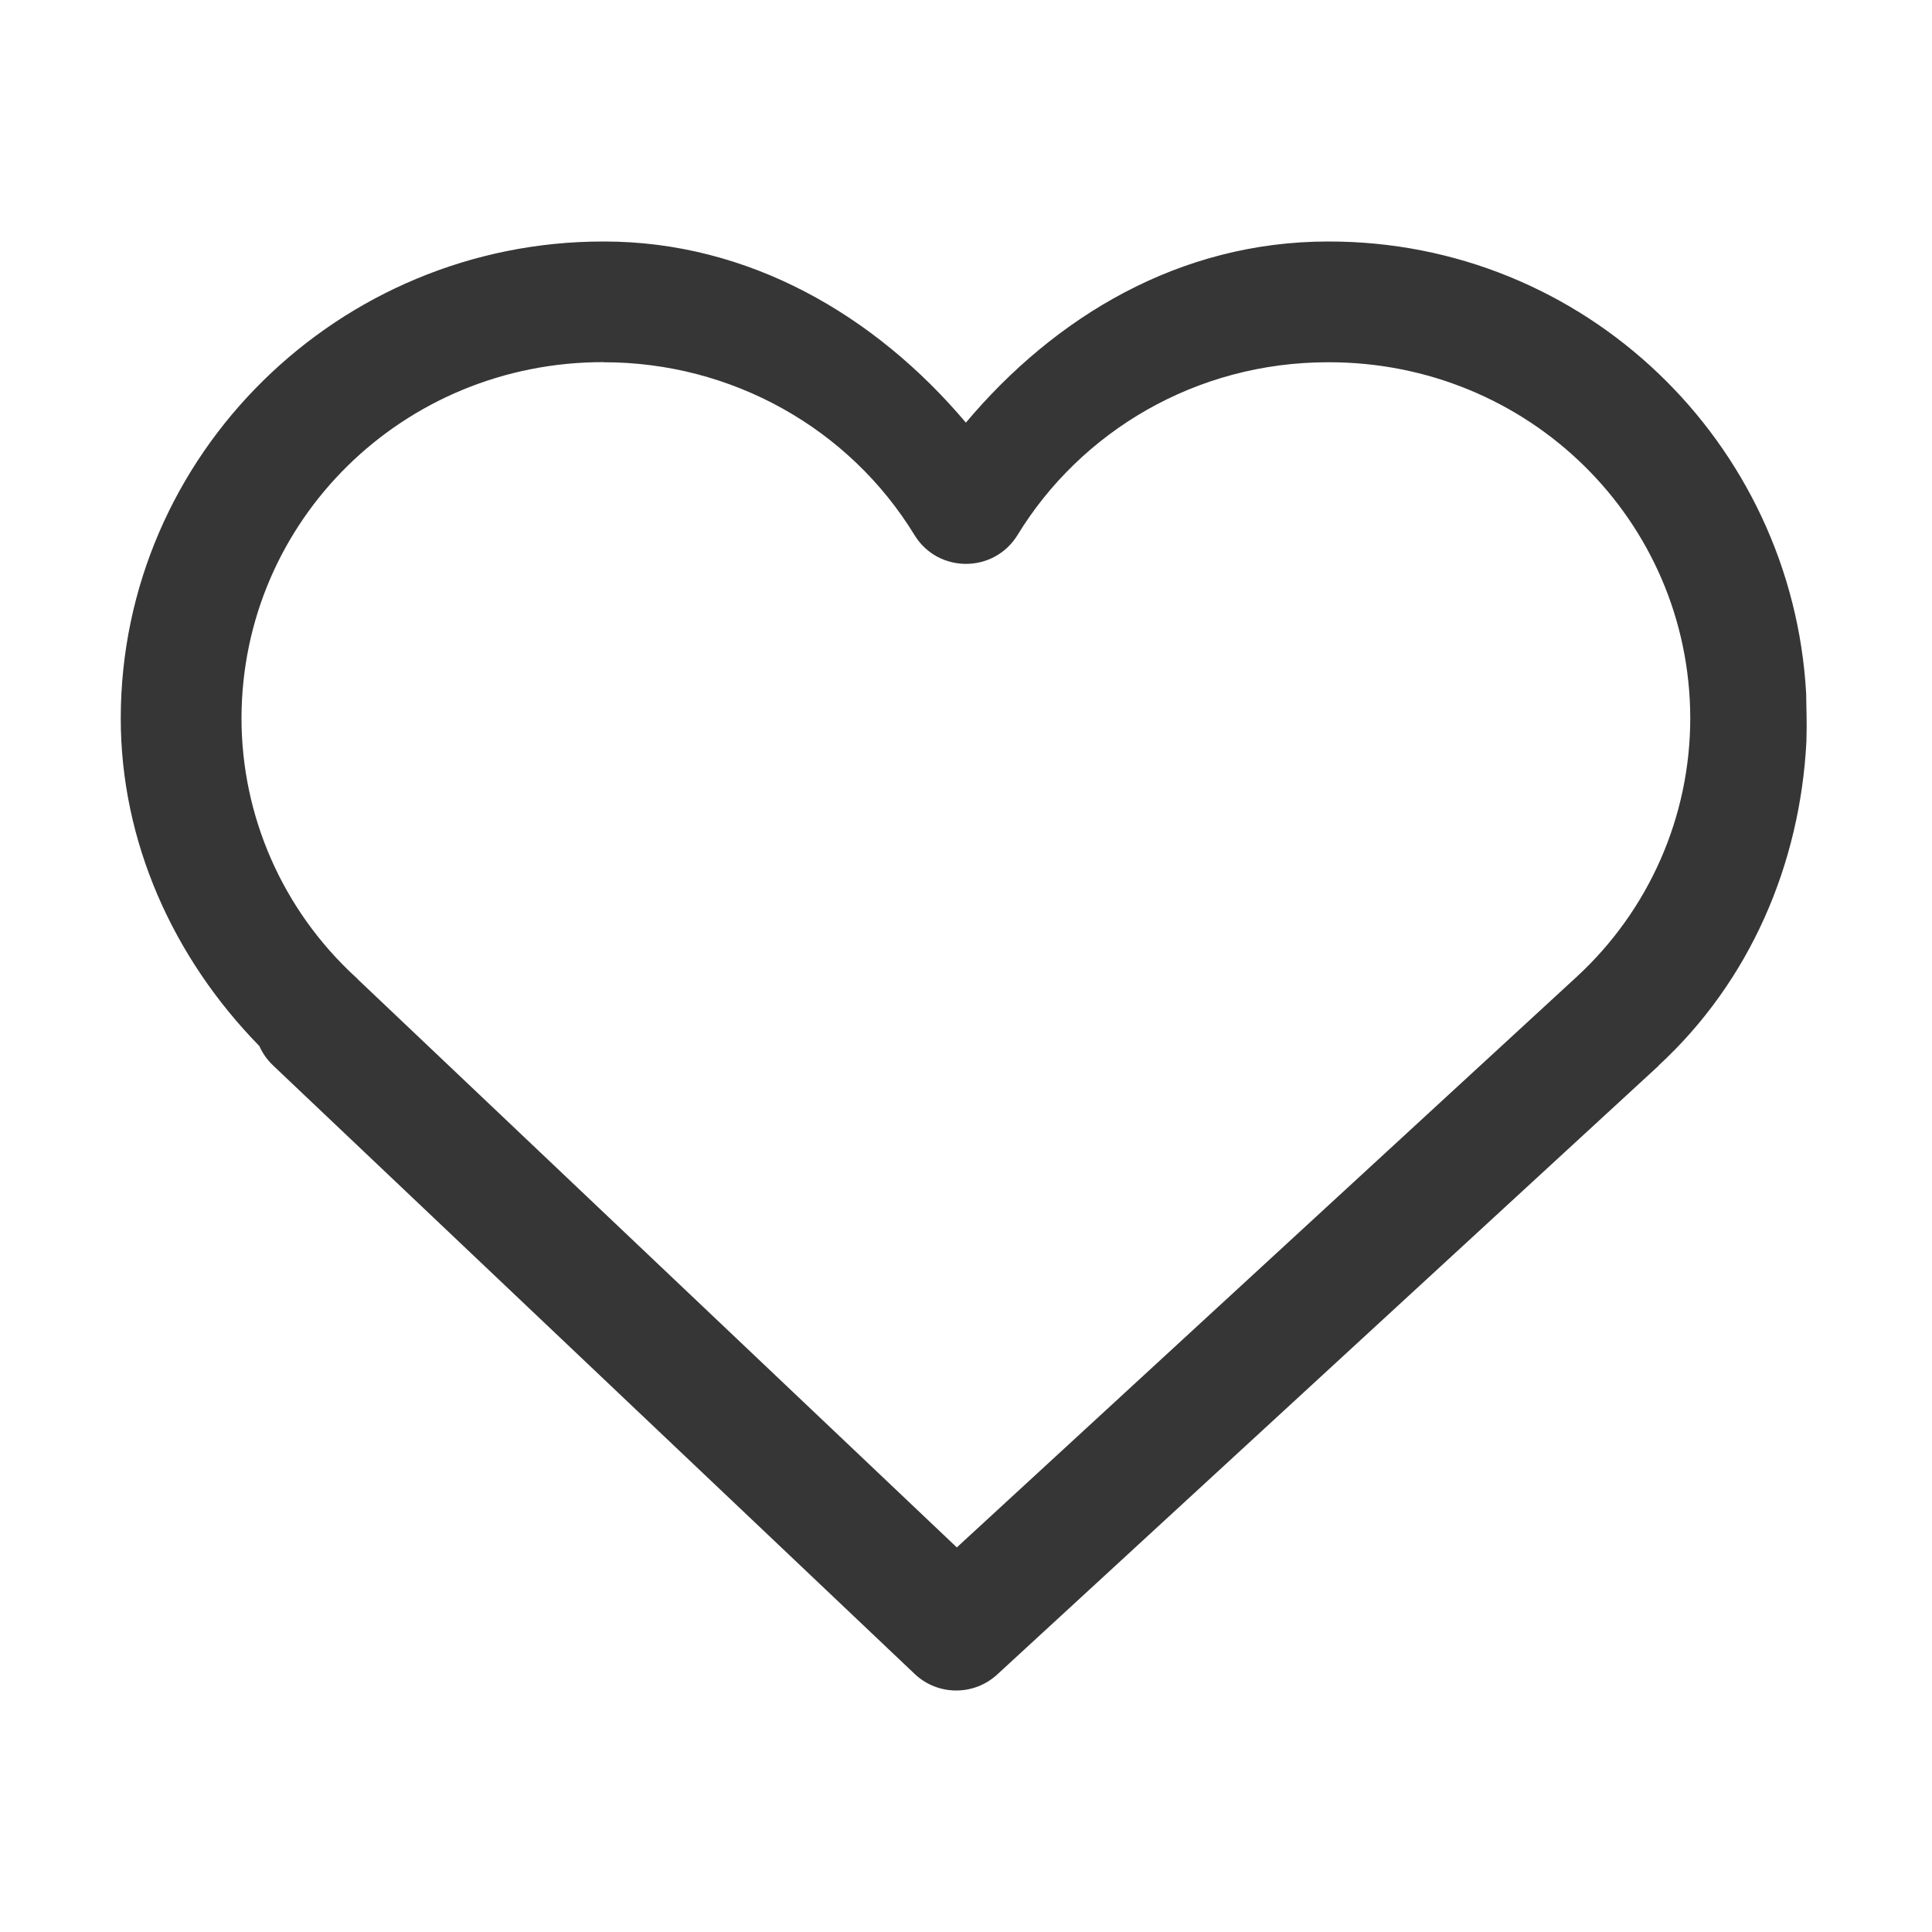
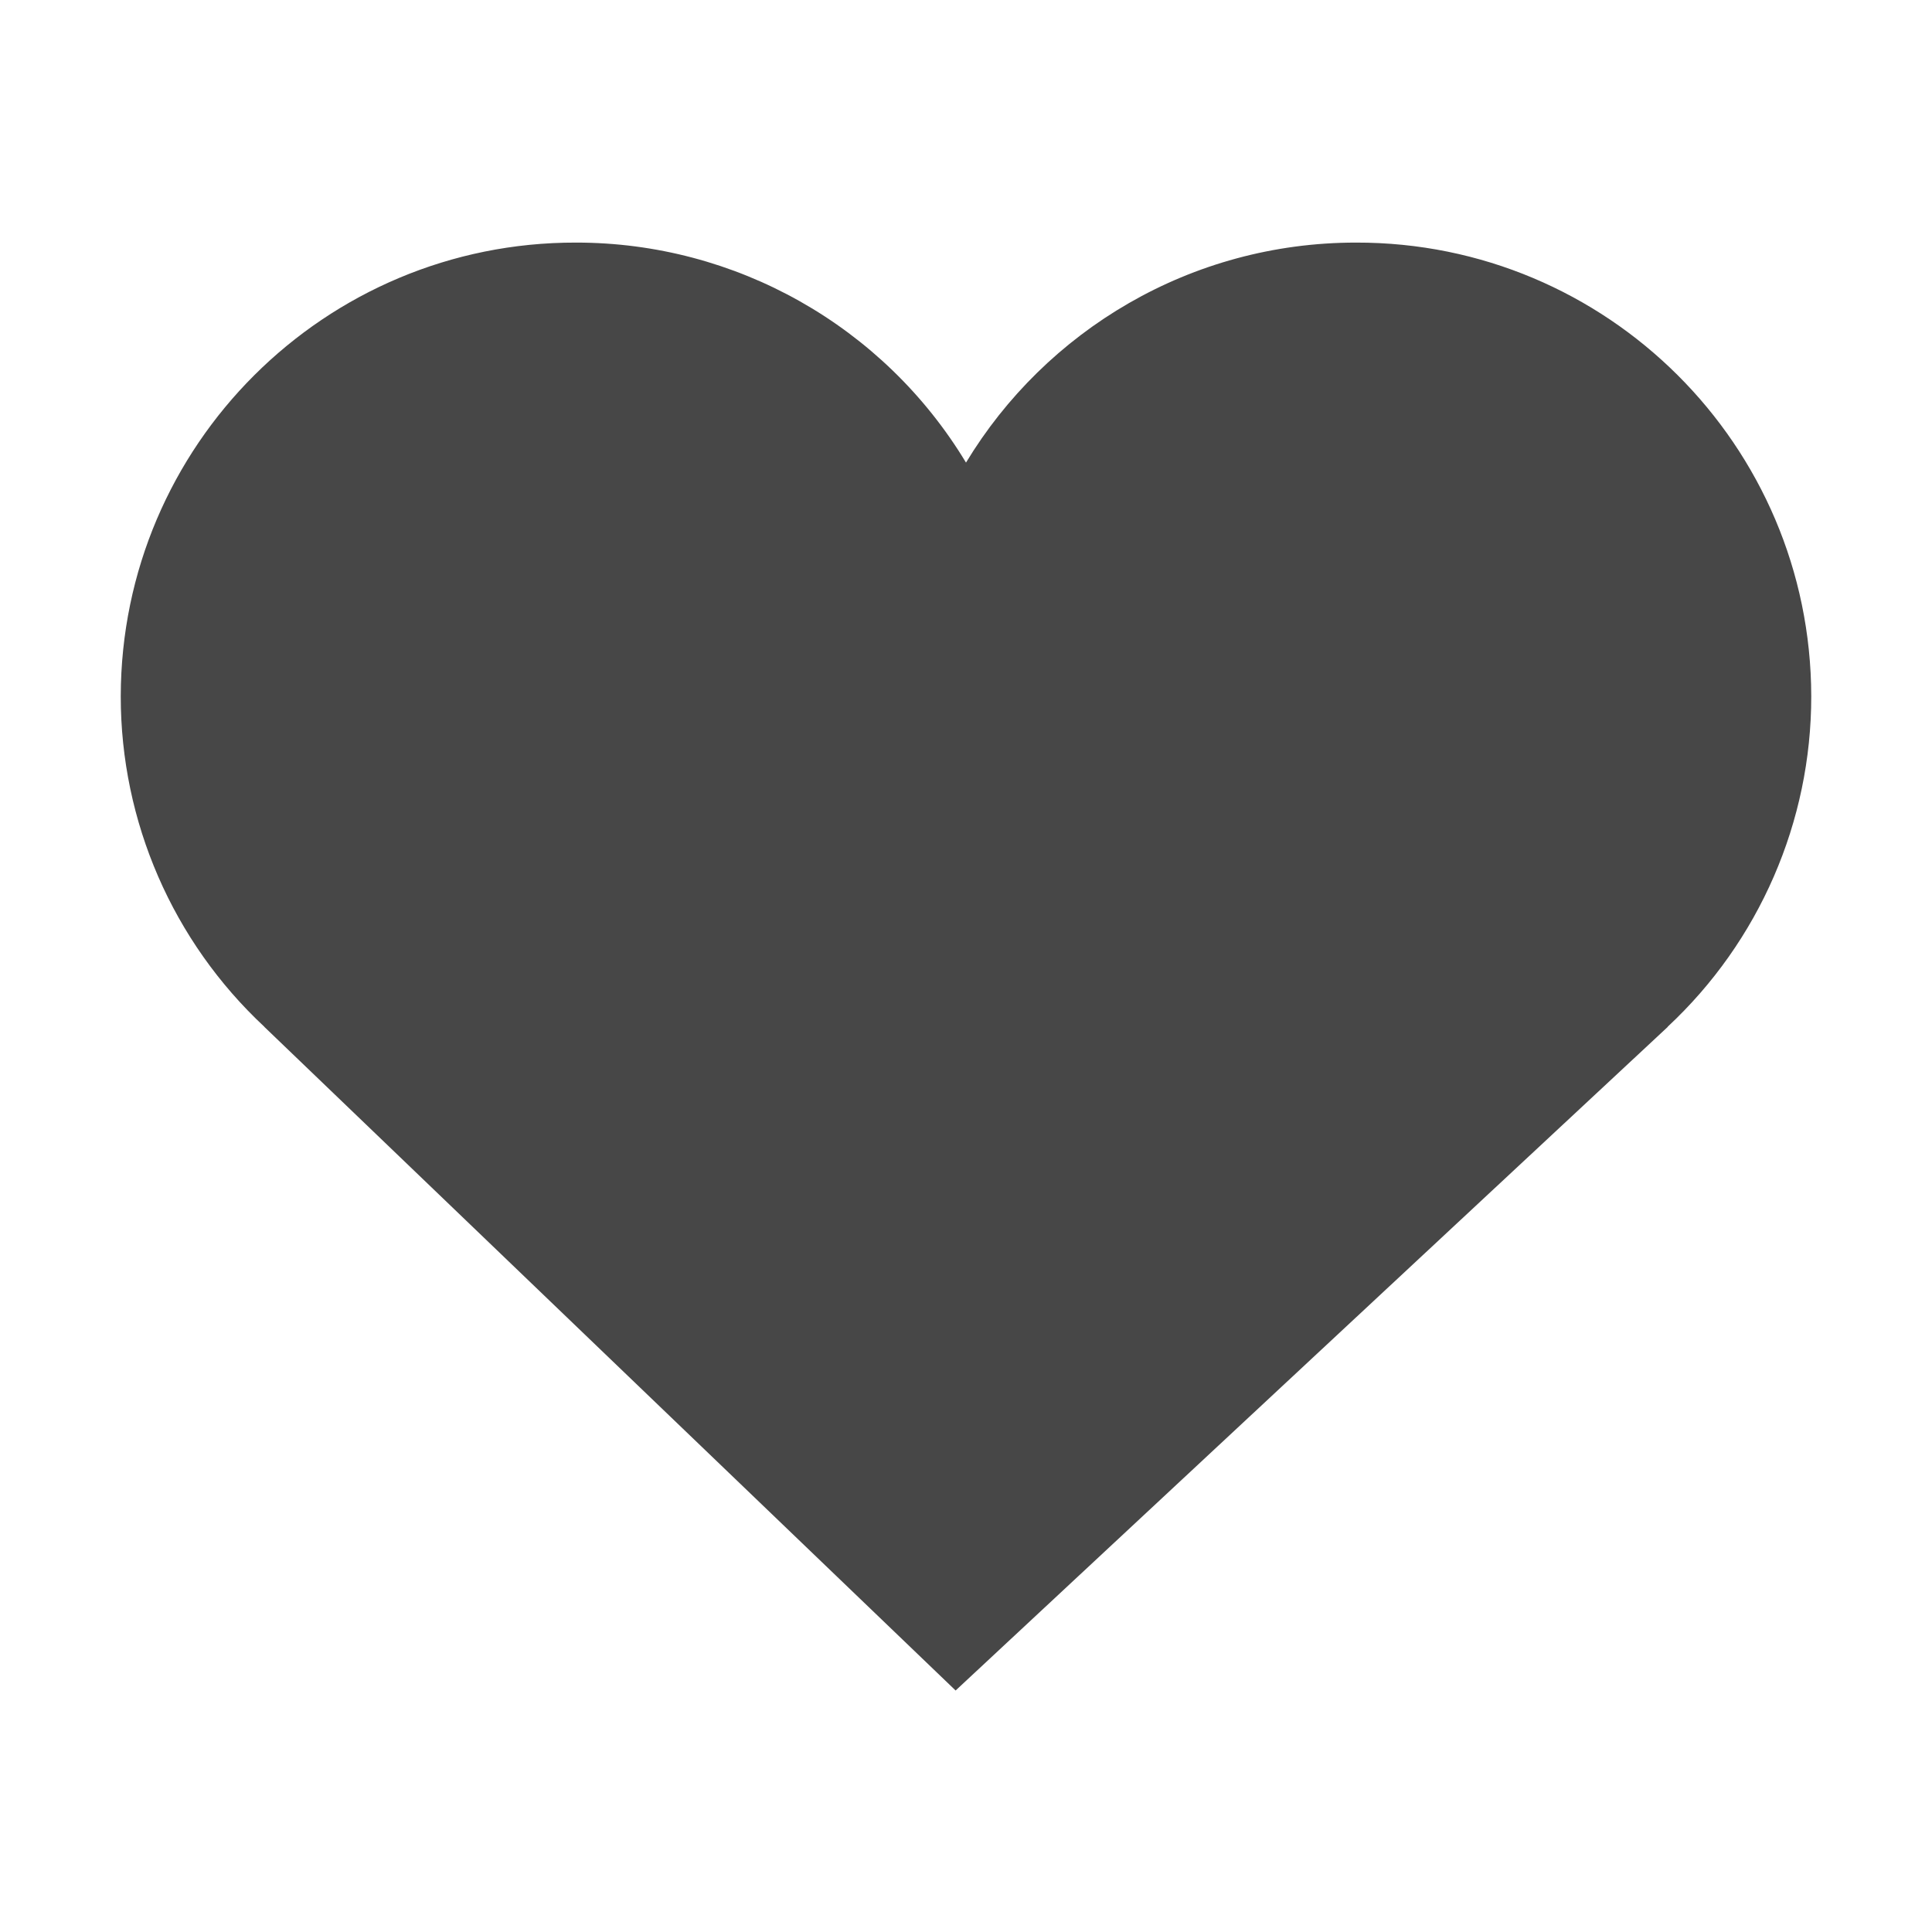
- <svg xmlns="http://www.w3.org/2000/svg" width="16" height="16" version="1.1">
-   <path d="m5 2c-2.196-0.003-3.997 1.766-4 3.946-5.8443e-4 1.024 0.433 1.986 1.148 2.717 0.026 0.059 0.064 0.113 0.111 0.158l0.006 0.006 5.309 5.035c0.191 0.182 0.49 0.184 0.684 0.006l5.477-5.041c1e-6 -6.5e-4 1e-6 -0.001 0-0.002 0.757-0.698 1.173-1.667 1.225-2.686 0.005-0.17-9.67e-4 -0.263-2e-3 -0.393-0.115-2.082-1.834-3.75-3.959-3.746-1.234 0-2.265 0.626-3 1.5-0.754-0.893-1.802-1.5-2.996-1.5zm0 1c1.055-9.058e-4 2.031 0.543 2.574 1.432 0.195 0.317 0.656 0.317 0.852 0 0.523-0.856 1.475-1.432 2.572-1.432 6.67e-4 1.3e-6 0.001 1.3e-6 2e-3 0 1.663-0.003 2.995 1.314 2.998 2.947-1e-6 6.5e-4 -1e-6 0.001 0 0.002-6e-4 0.811-0.339 1.586-0.941 2.141l-5.133 4.725-4.961-4.705-0.012-0.014c-0.001-6.557e-4 -0.003-0.001-0.004-0.002-0.001-0.001-0.003-0.003-0.004-0.004-0.603-0.555-0.943-1.331-0.943-2.143v-0.002c0.004-1.633 1.338-2.949 3-2.946z" color="#000000" color-rendering="auto" dominant-baseline="auto" fill="#363636" image-rendering="auto" shape-rendering="auto" solid-color="#000000" stop-color="#000000" style="font-feature-settings:normal;font-variant-alternates:normal;font-variant-caps:normal;font-variant-east-asian:normal;font-variant-ligatures:normal;font-variant-numeric:normal;font-variant-position:normal;font-variation-settings:normal;inline-size:0;isolation:auto;mix-blend-mode:normal;shape-margin:0;shape-padding:0;text-decoration-color:#000000;text-decoration-line:none;text-decoration-style:solid;text-indent:0;text-orientation:mixed;text-transform:none;white-space:normal" />
+ <svg xmlns="http://www.w3.org/2000/svg" width="16" height="16">
+   <path d="M15 5.766a3.763 3.763 0 00-3.77-3.757c-1.37 0-2.57.73-3.23 1.822a3.77 3.77 0 00-3.23-1.822A3.763 3.763 0 001 5.766a3.74 3.74 0 001.19 2.738h-.001L7.914 14l5.898-5.496h-.002A3.739 3.739 0 0015 5.766" fill="#474747" />
</svg>
